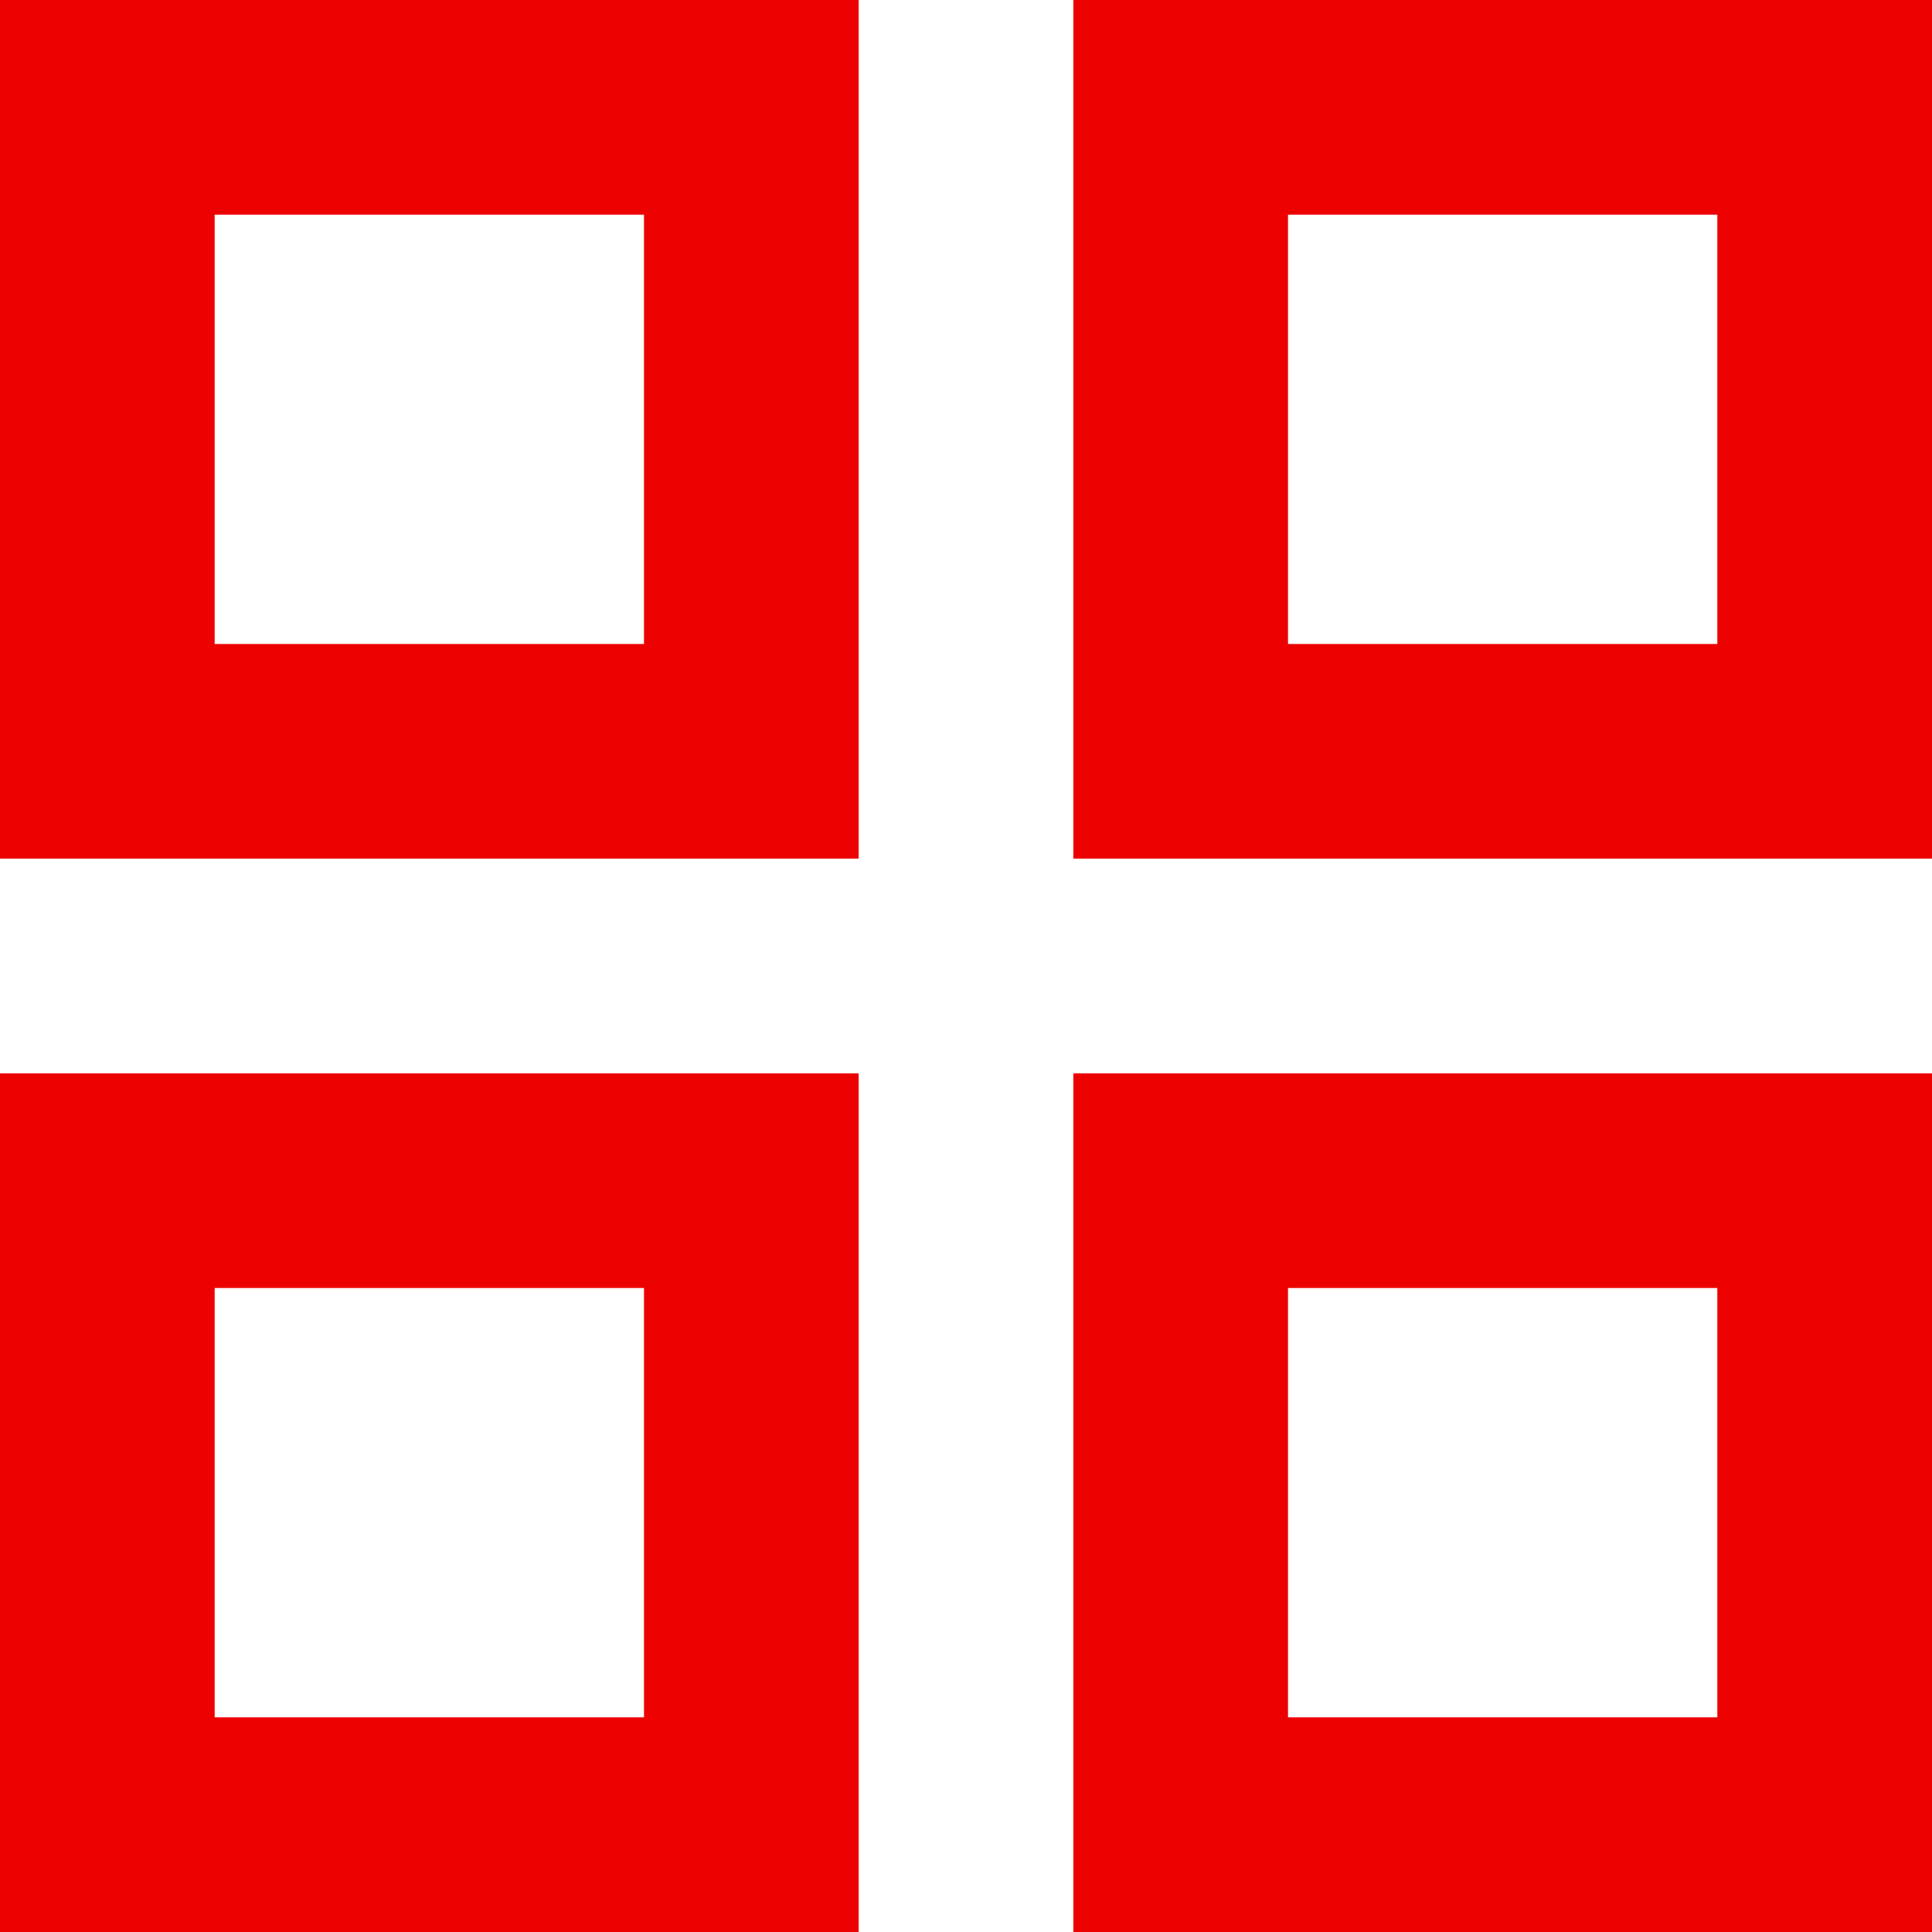
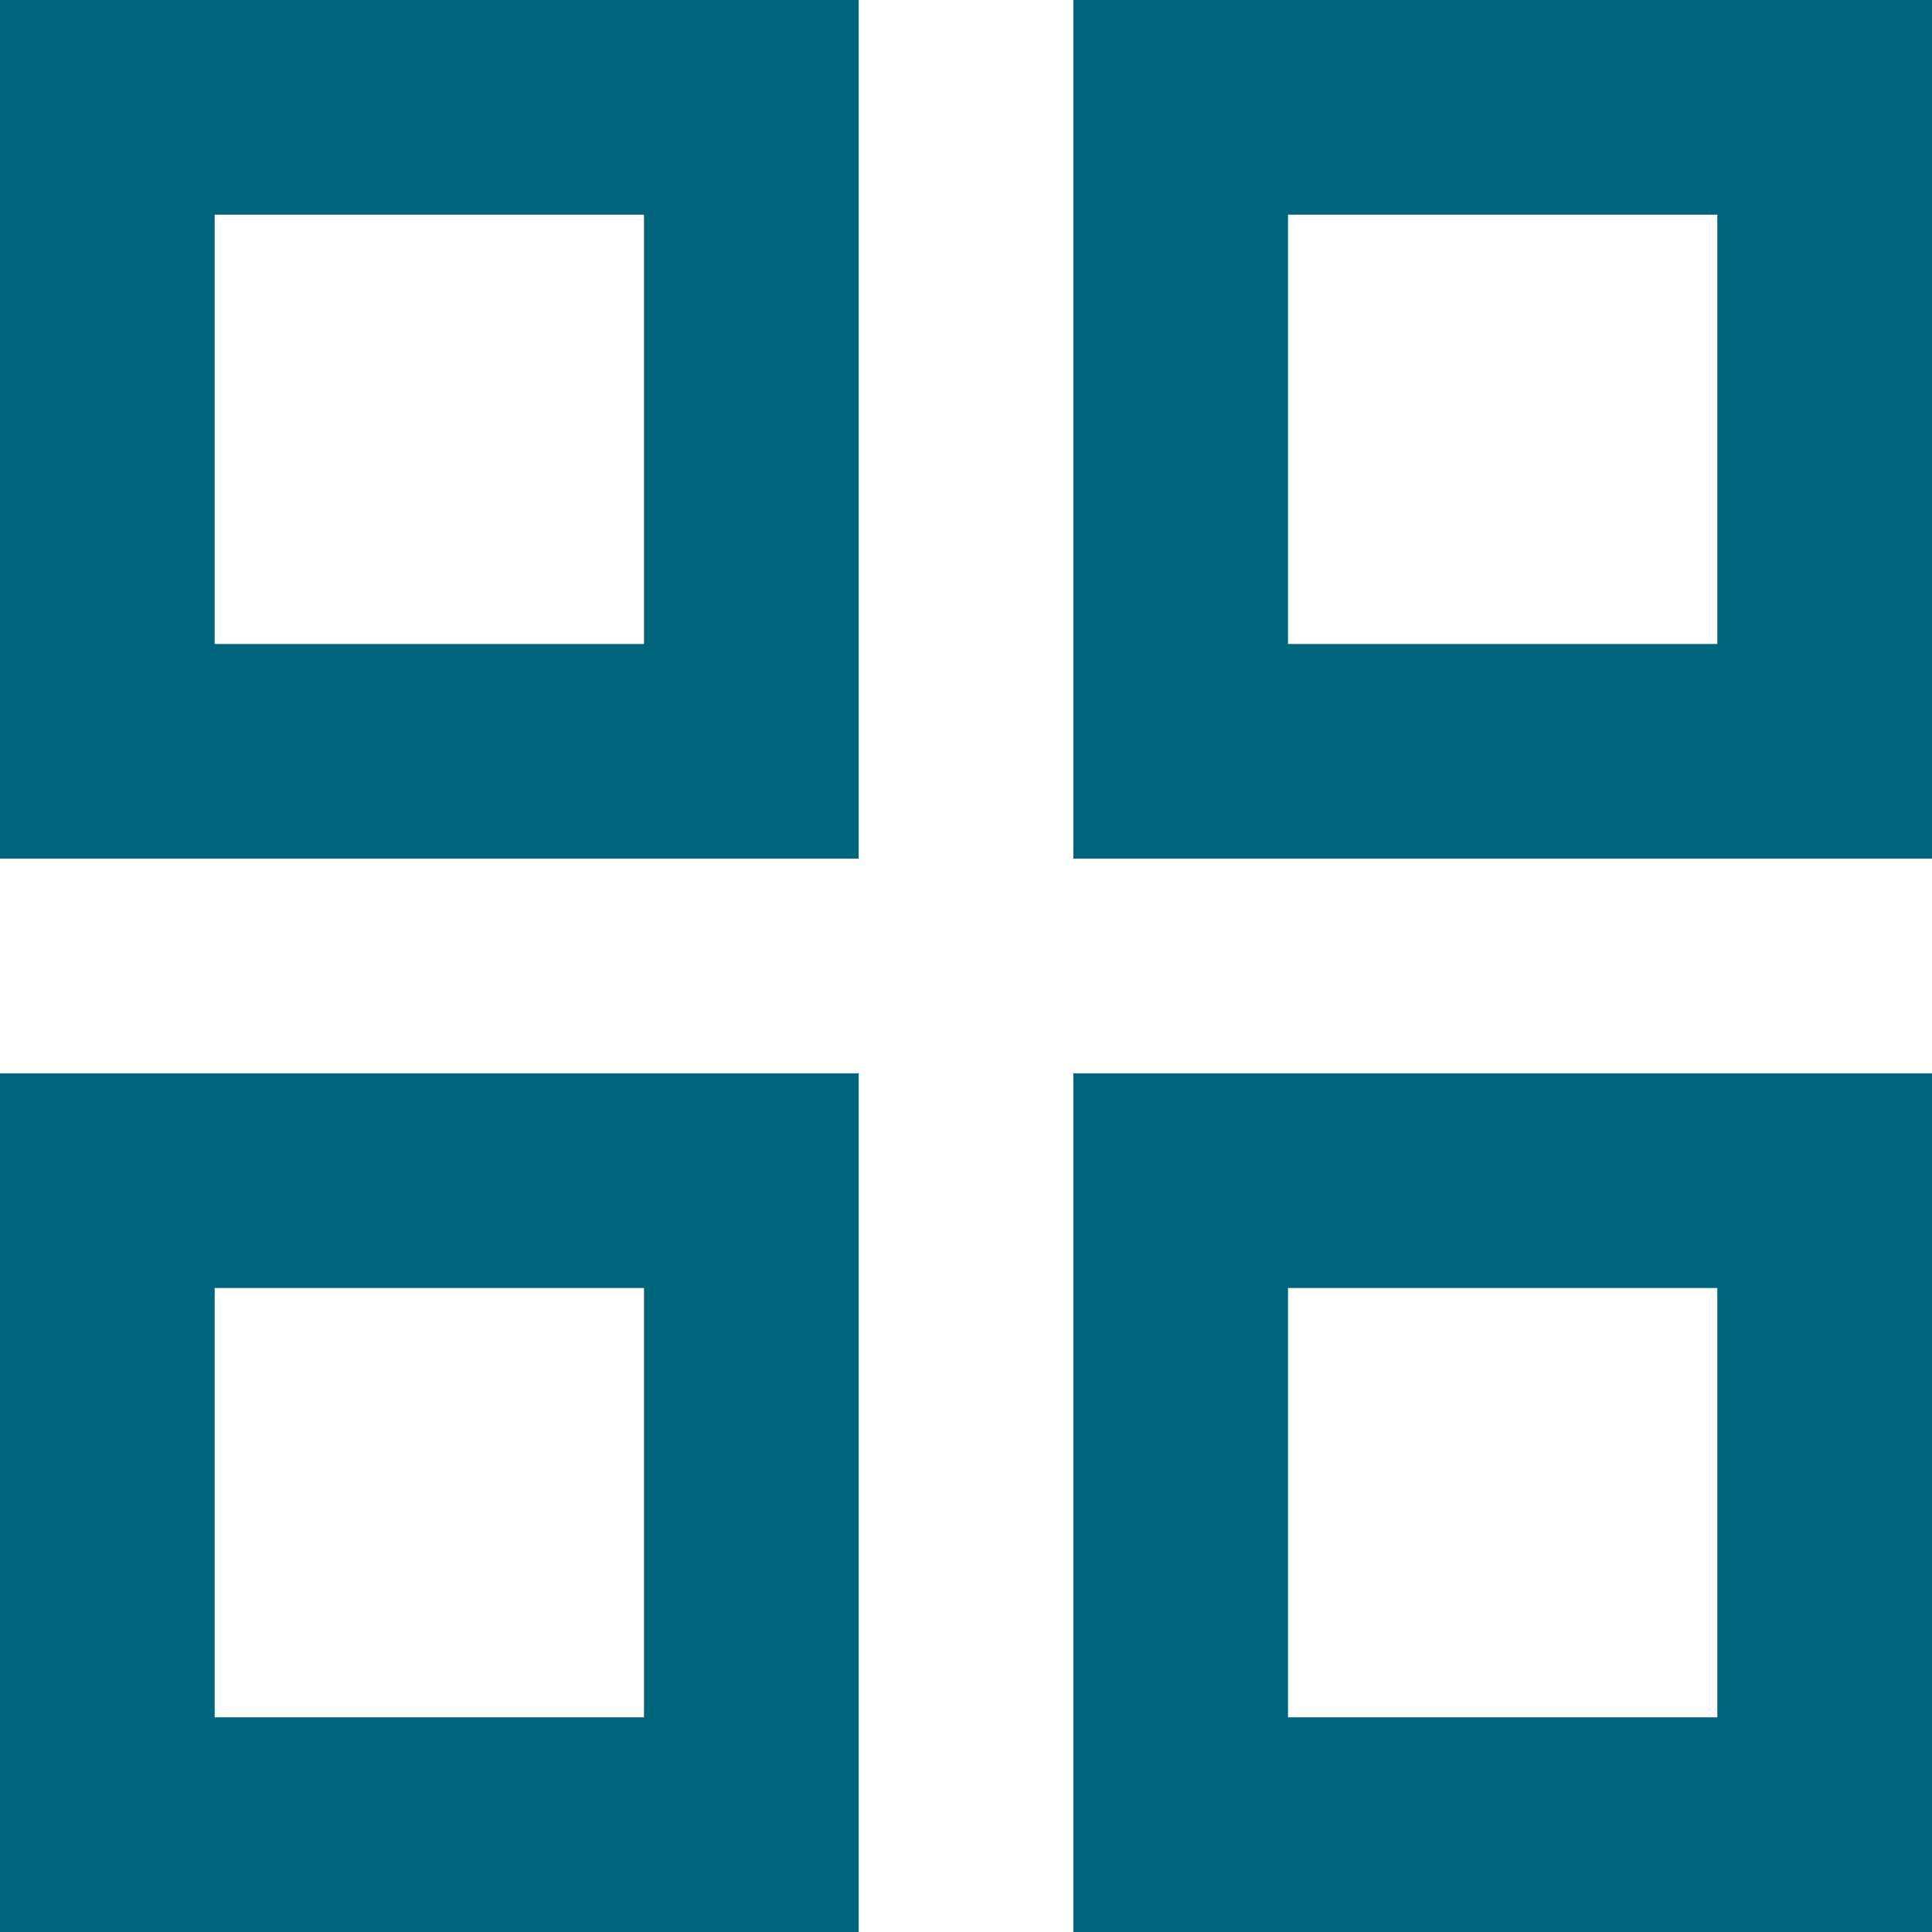
<svg xmlns="http://www.w3.org/2000/svg" width="18" height="18" viewBox="0 0 18 18" fill="none">
-   <path d="M0 8V0H8V8H0ZM0 18V10H8V18H0ZM10 8V0H18V8H10ZM10 18V10H18V18H10ZM2 6H6V2H2V6ZM12 6H16V2H12V6ZM12 16H16V12H12V16ZM2 16H6V12H2V16Z" fill="#ED0000" />
+   <path d="M0 8V0H8V8H0ZM0 18V10H8V18H0ZM10 8V0H18V8H10ZM10 18V10H18V18H10ZM2 6H6V2H2V6ZM12 6H16V2H12V6ZM12 16H16V12H12V16ZM2 16H6V12H2V16Z" fill="#00647D" />
</svg>
